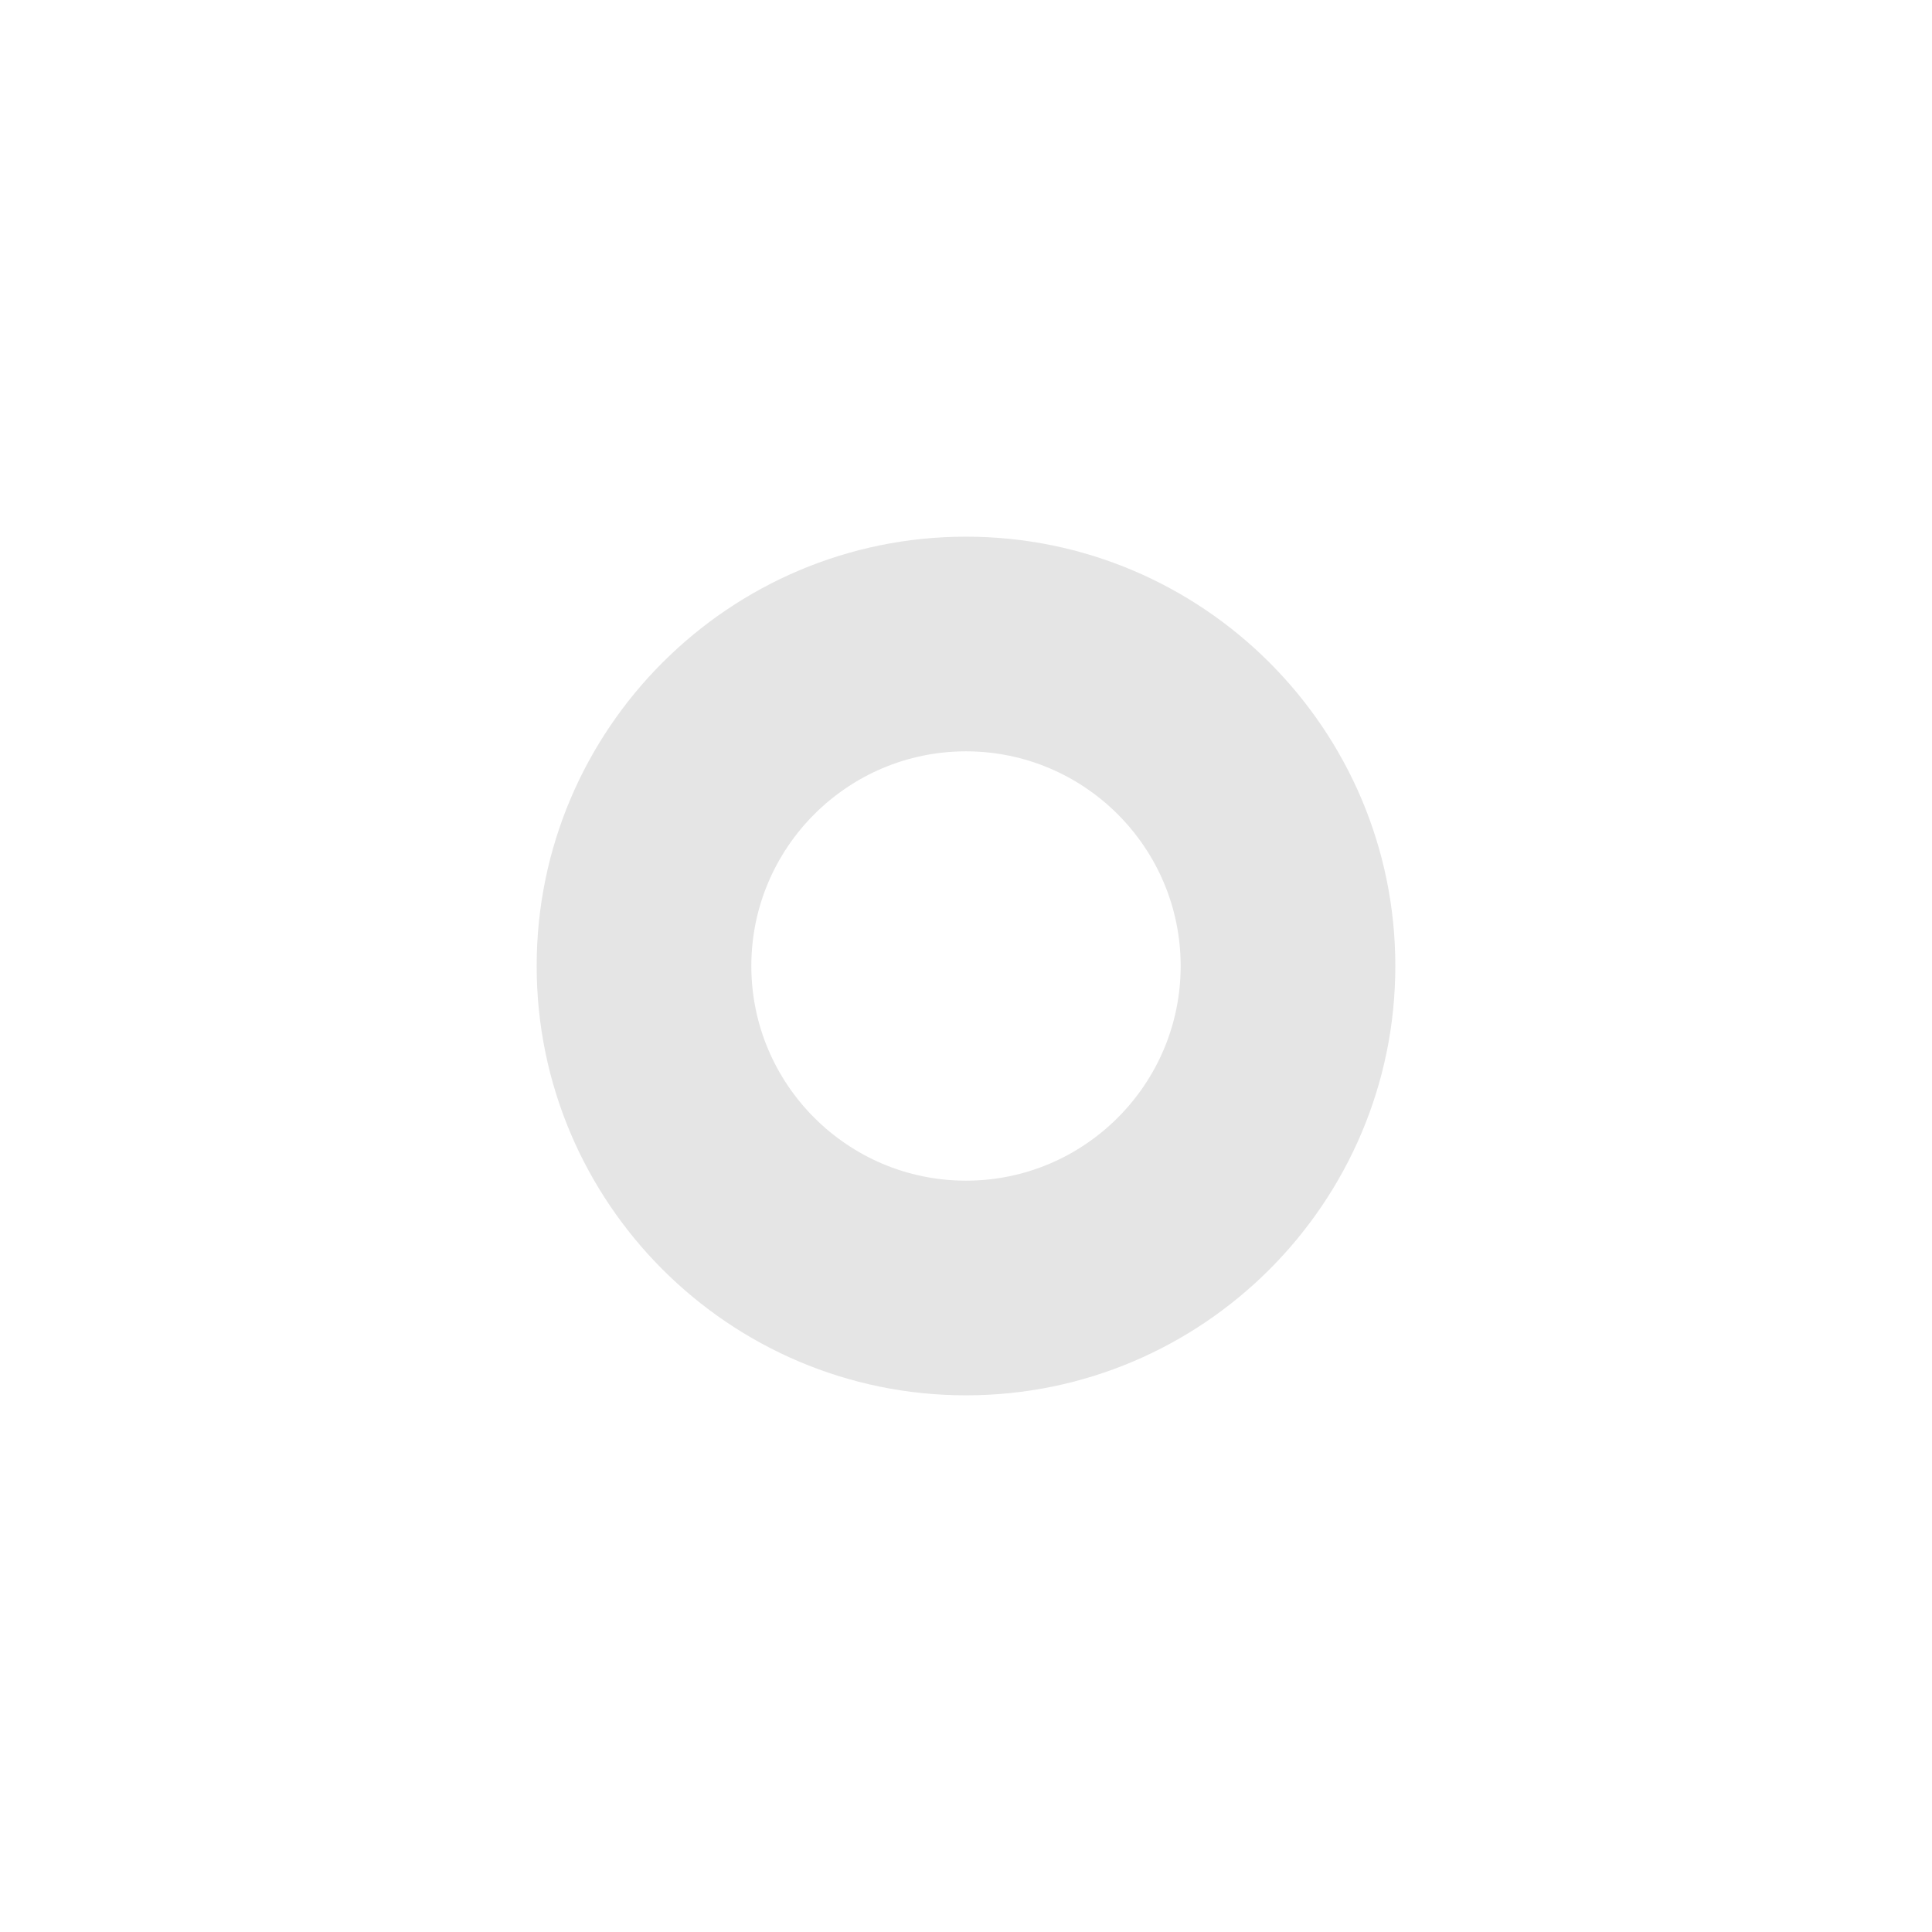
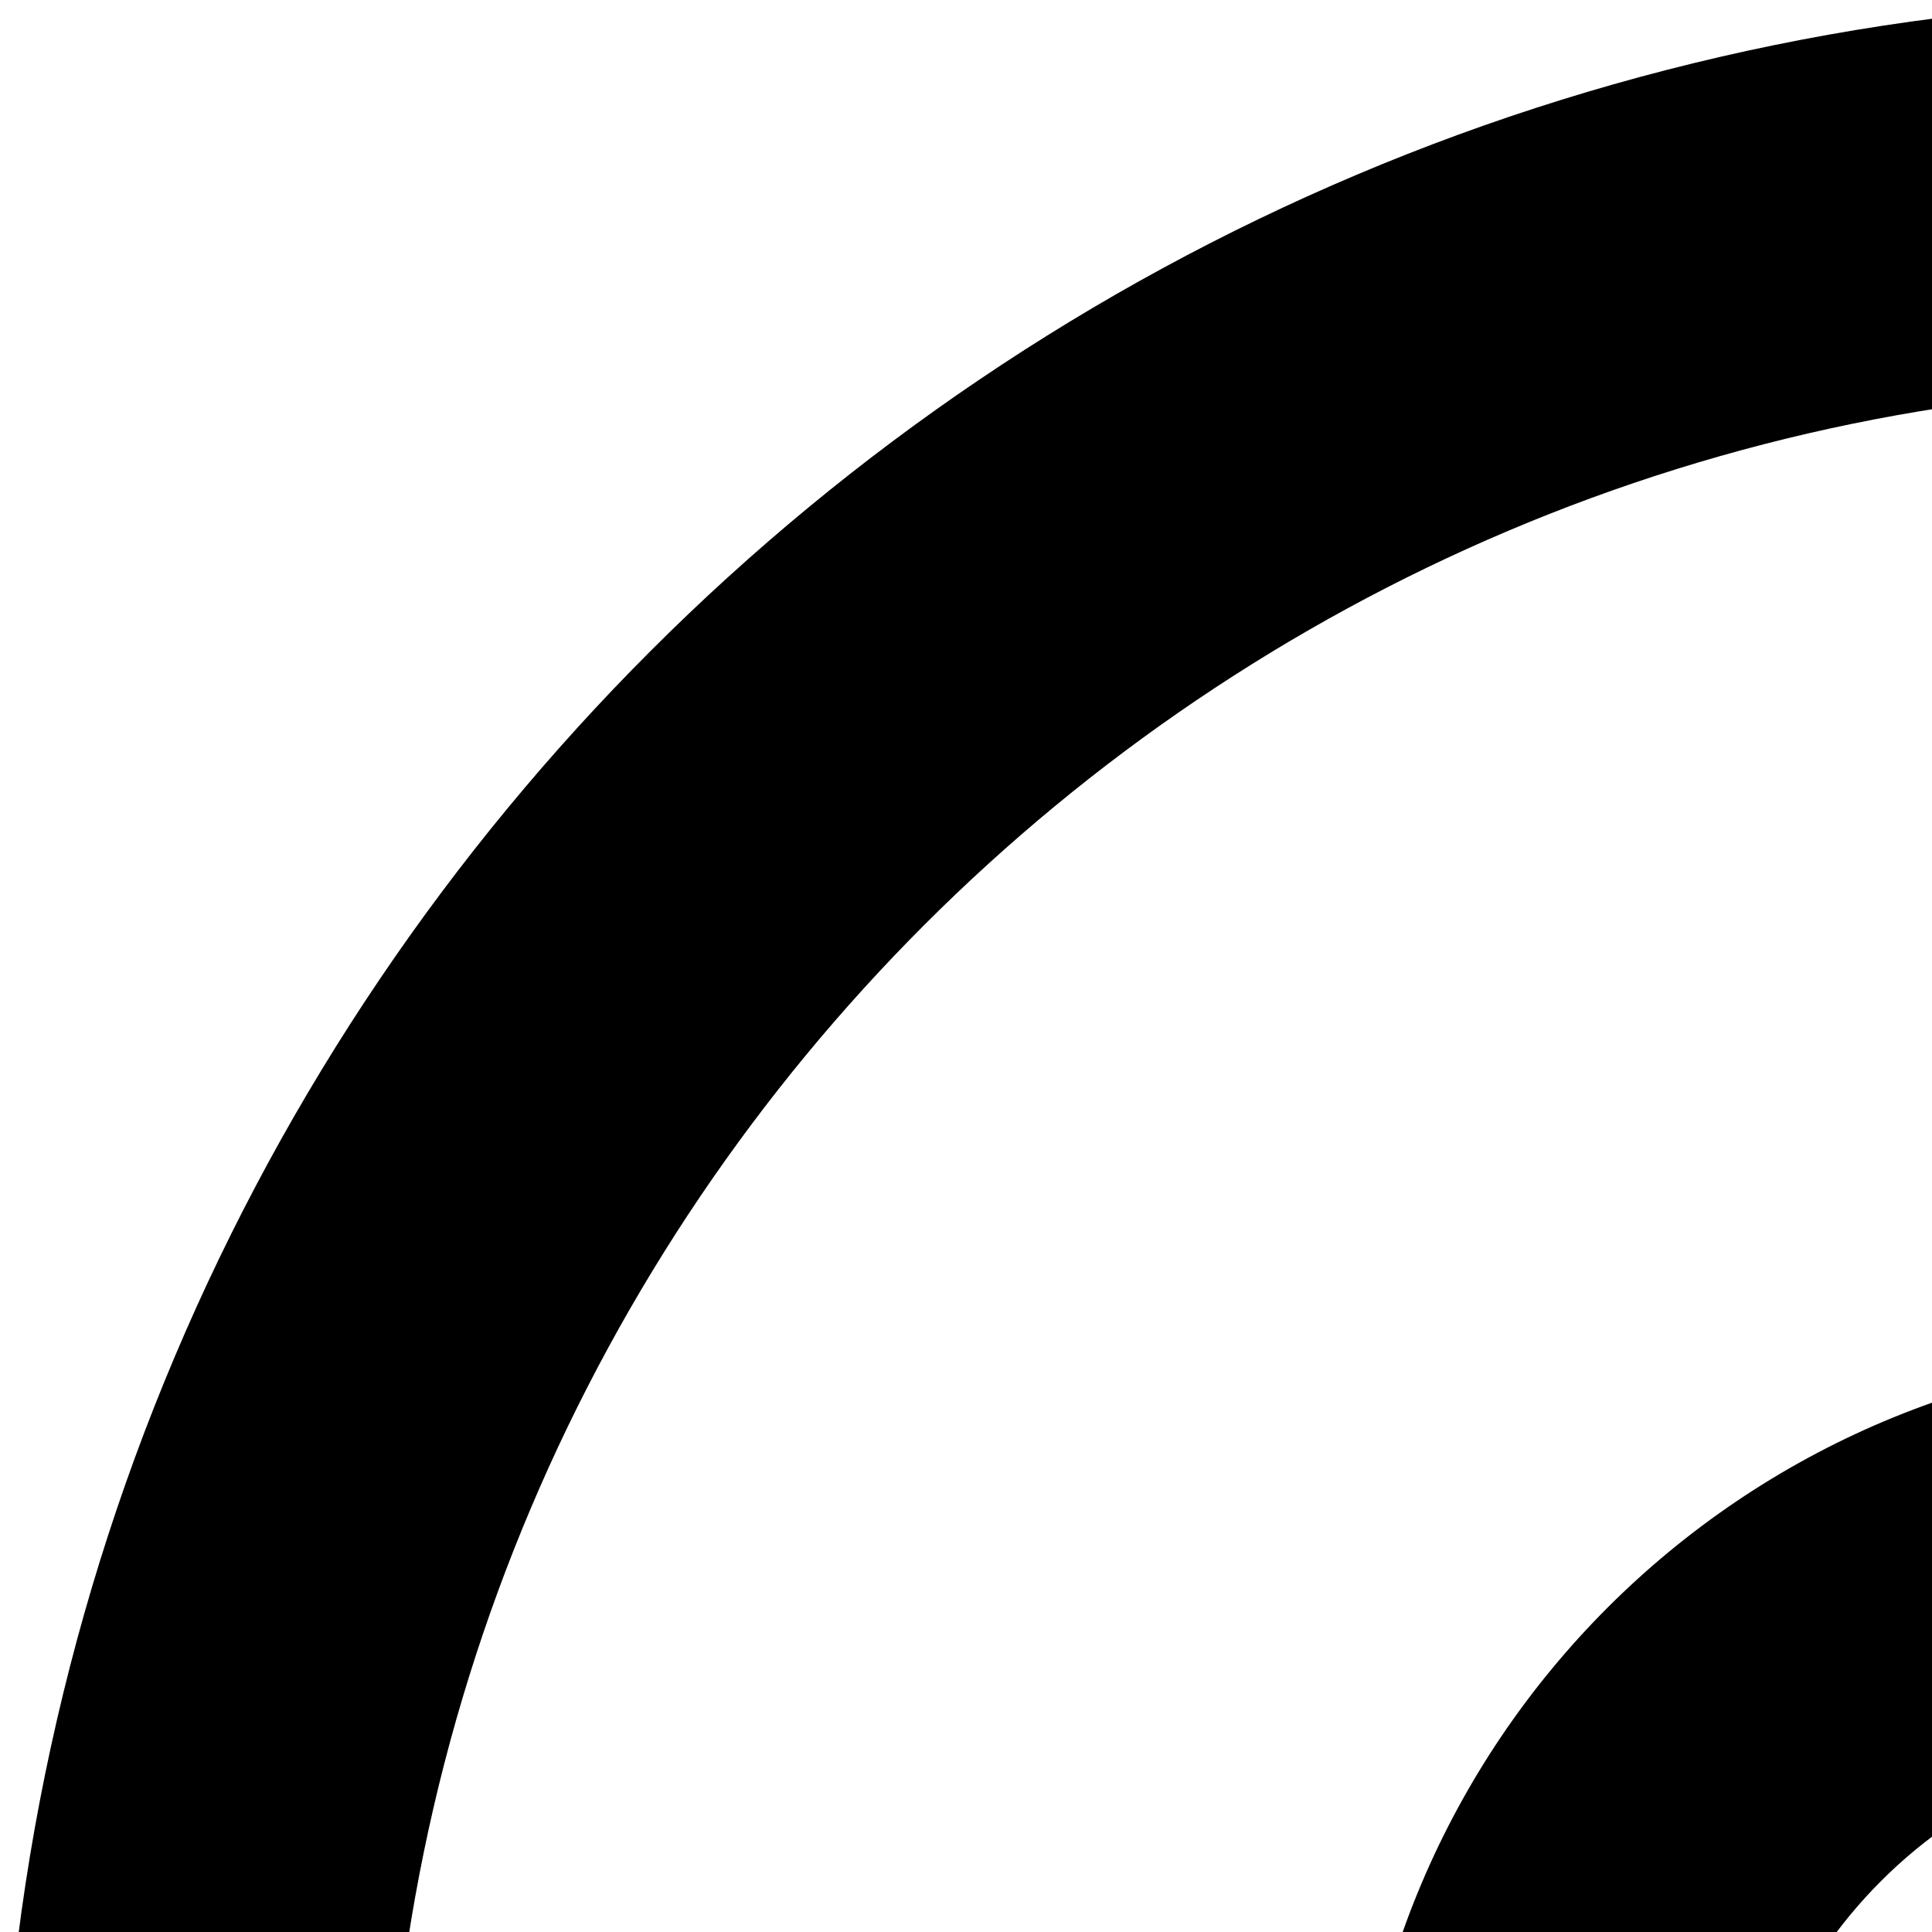
- <svg xmlns="http://www.w3.org/2000/svg" width="18" height="18">
-   <path fill="#e5e5e5" d="M9 13c-2.206 0-4-1.794-4-4s1.794-4 4-4 4 1.794 4 4-1.794 4-4 4zm0-6c-1.103 0-2 .897-2 2s.897 2 2 2 2-.897 2-2-.897-2-2-2z" />
+ <svg xmlns="http://www.w3.org/2000/svg" width="10" height="10">
+   <path d="M11.5 2c5.238 0 9.5 4.262 9.5 9.5S16.738 21 11.5 21 2 16.738 2 11.5 6.262 2 11.5 2m0-2C5.149 0 0 5.149 0 11.5 0 17.852 5.149 23 11.5 23 17.852 23 23 17.852 23 11.5 23 5.149 17.852 0 11.5 0z" />
+   <path d="M11.5 9.004a2.5 2.5 0 0 1 2.496 2.496 2.5 2.5 0 0 1-2.496 2.496A2.5 2.5 0 0 1 9.004 11.5 2.5 2.5 0 0 1 11.5 9.004m0-2a4.496 4.496 0 1 0 0 8.992 4.496 4.496 0 0 0 0-8.992z" />
</svg>
